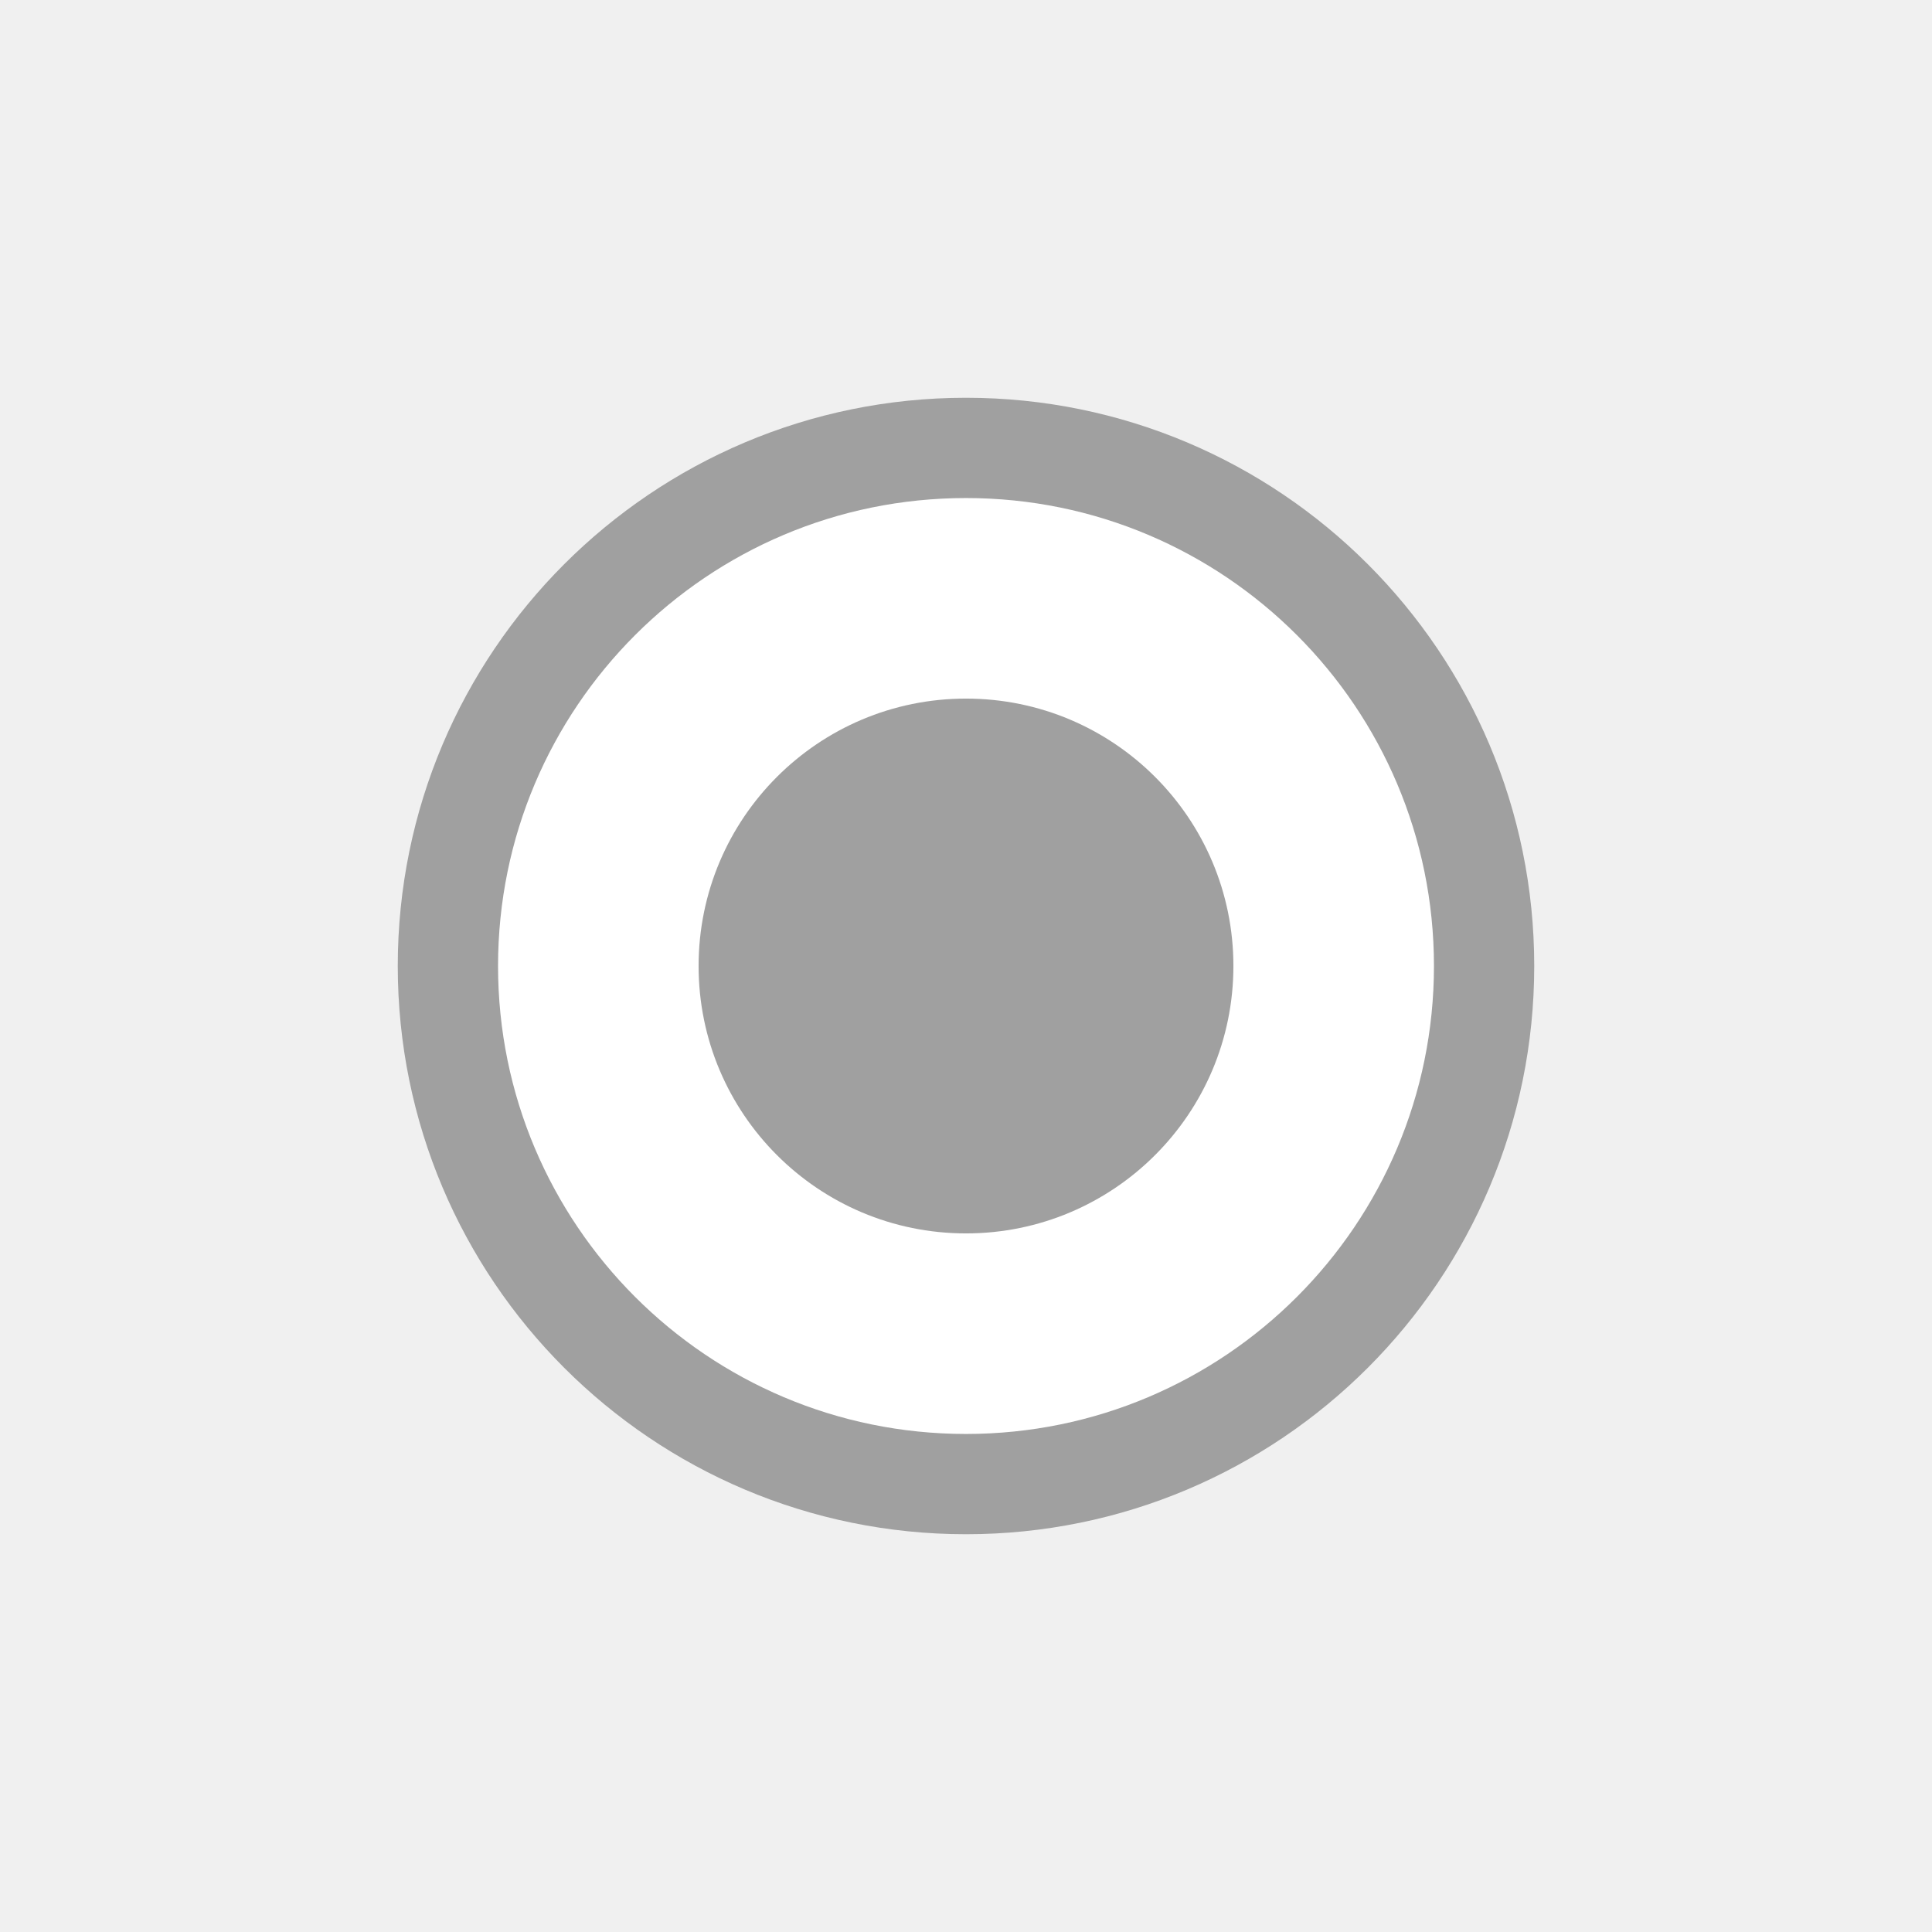
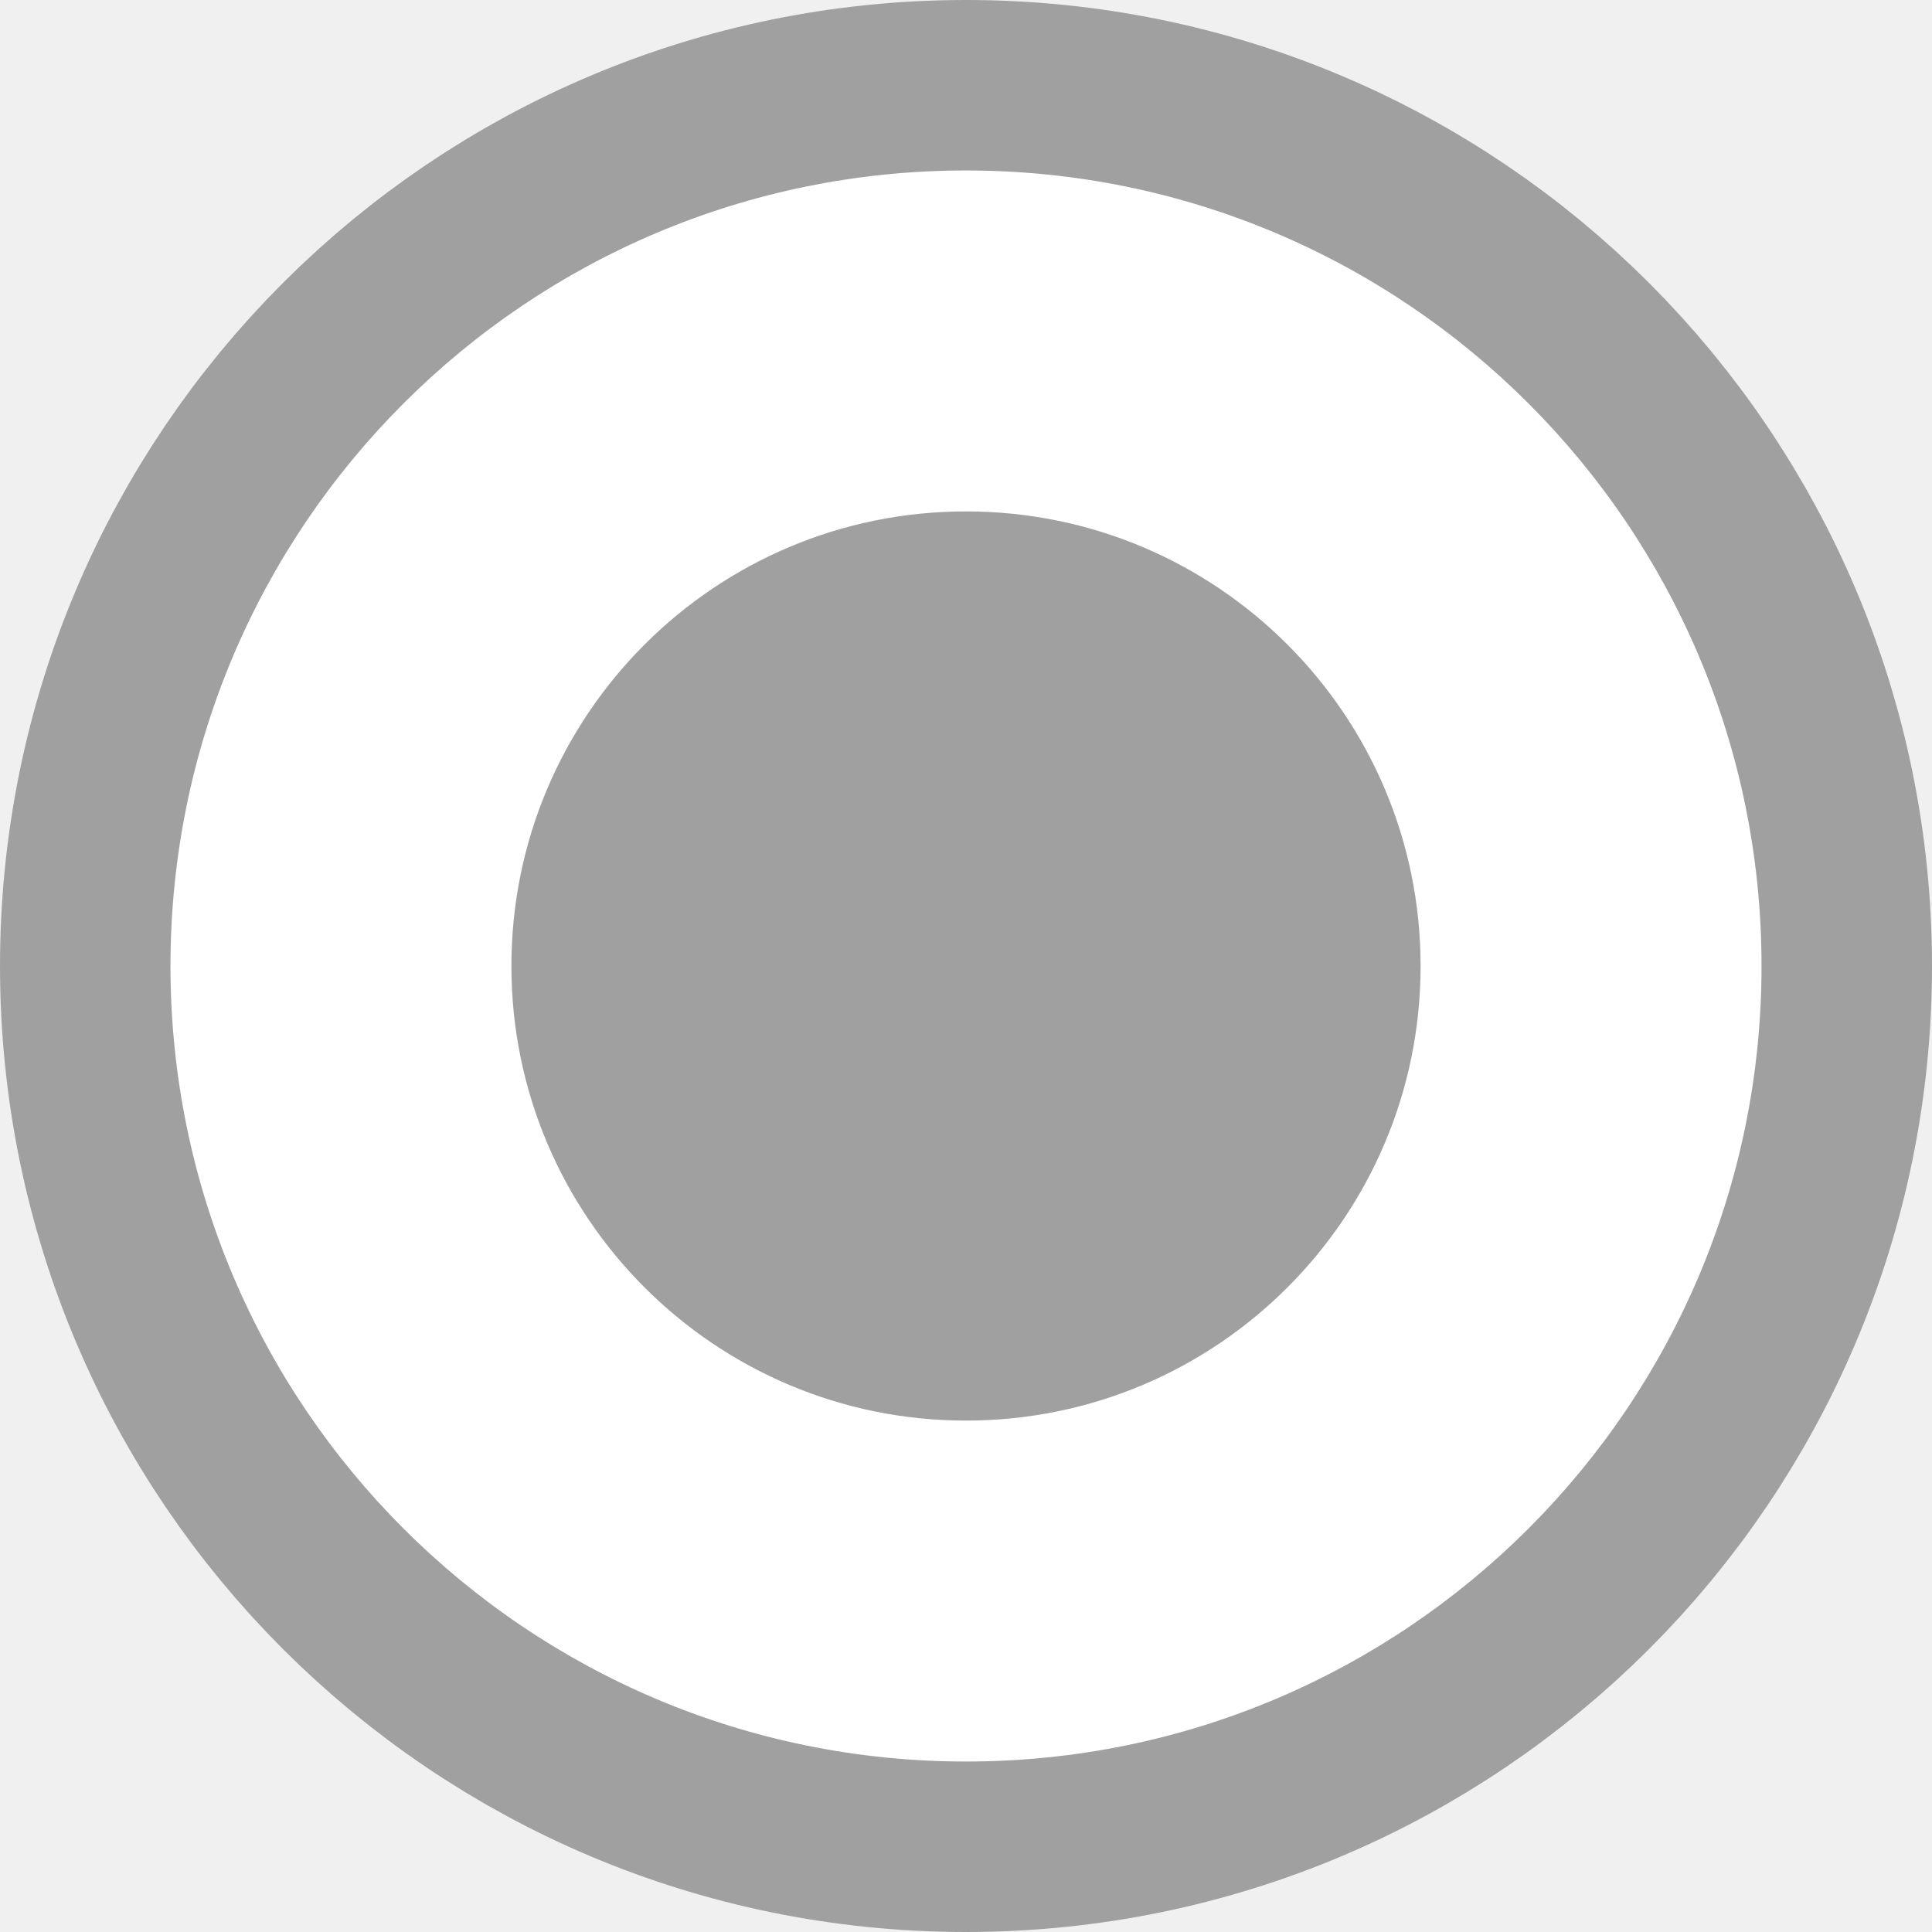
- <svg xmlns="http://www.w3.org/2000/svg" xml:space="preserve" style="enable-background:new 0 0 28.9 28.9;" viewBox="0 0 28.9 28.9" y="0px" x="0px" id="Calque_1" version="1.1">
+ <svg xmlns="http://www.w3.org/2000/svg" xml:space="preserve" viewBox="0 0 17 17" y="0px" x="0px" id="Calque_1" version="1.1" width="17" height="17">
  <defs id="defs4861" />
  <style id="style4846" type="text/css">
	.st0{display:none;fill:#3D3D3D;}
	.st1{display:none;fill:#000100;}
	.st2{fill:none;stroke:#A0A0A0;stroke-width:3;stroke-linecap:round;stroke-miterlimit:10;}
</style>
-   <circle r="7" cy="14.45" cx="14.45" id="path11" style="fill:#ffffff;fill-opacity:1;stroke:#a0a0a0;stroke-width:3;stroke-linecap:round;stroke-linejoin:round;stroke-miterlimit:4;stroke-dasharray:none;stroke-opacity:1;paint-order:markers stroke fill" />
-   <circle style="fill:#a0a0a0;fill-opacity:1;stroke:none;stroke-width:2;stroke-linecap:round;stroke-linejoin:round;stroke-miterlimit:4;stroke-dasharray:none;stroke-opacity:1;paint-order:markers stroke fill" id="circle836" cx="14.45" cy="14.45" r="4" />
+   <circle r="7" cy="8.5" cx="8.5" id="path11" style="fill:#ffffff;fill-opacity:1;stroke:#a0a0a0;stroke-width:3;stroke-linecap:round;stroke-linejoin:round;stroke-miterlimit:4;stroke-dasharray:none;stroke-opacity:1;paint-order:markers stroke fill" />
+   <circle style="fill:#a0a0a0;fill-opacity:1;stroke:none;stroke-width:2;stroke-linecap:round;stroke-linejoin:round;stroke-miterlimit:4;stroke-dasharray:none;stroke-opacity:1;paint-order:markers stroke fill" id="circle836" cx="8.5" cy="8.5" r="4" />
</svg>
